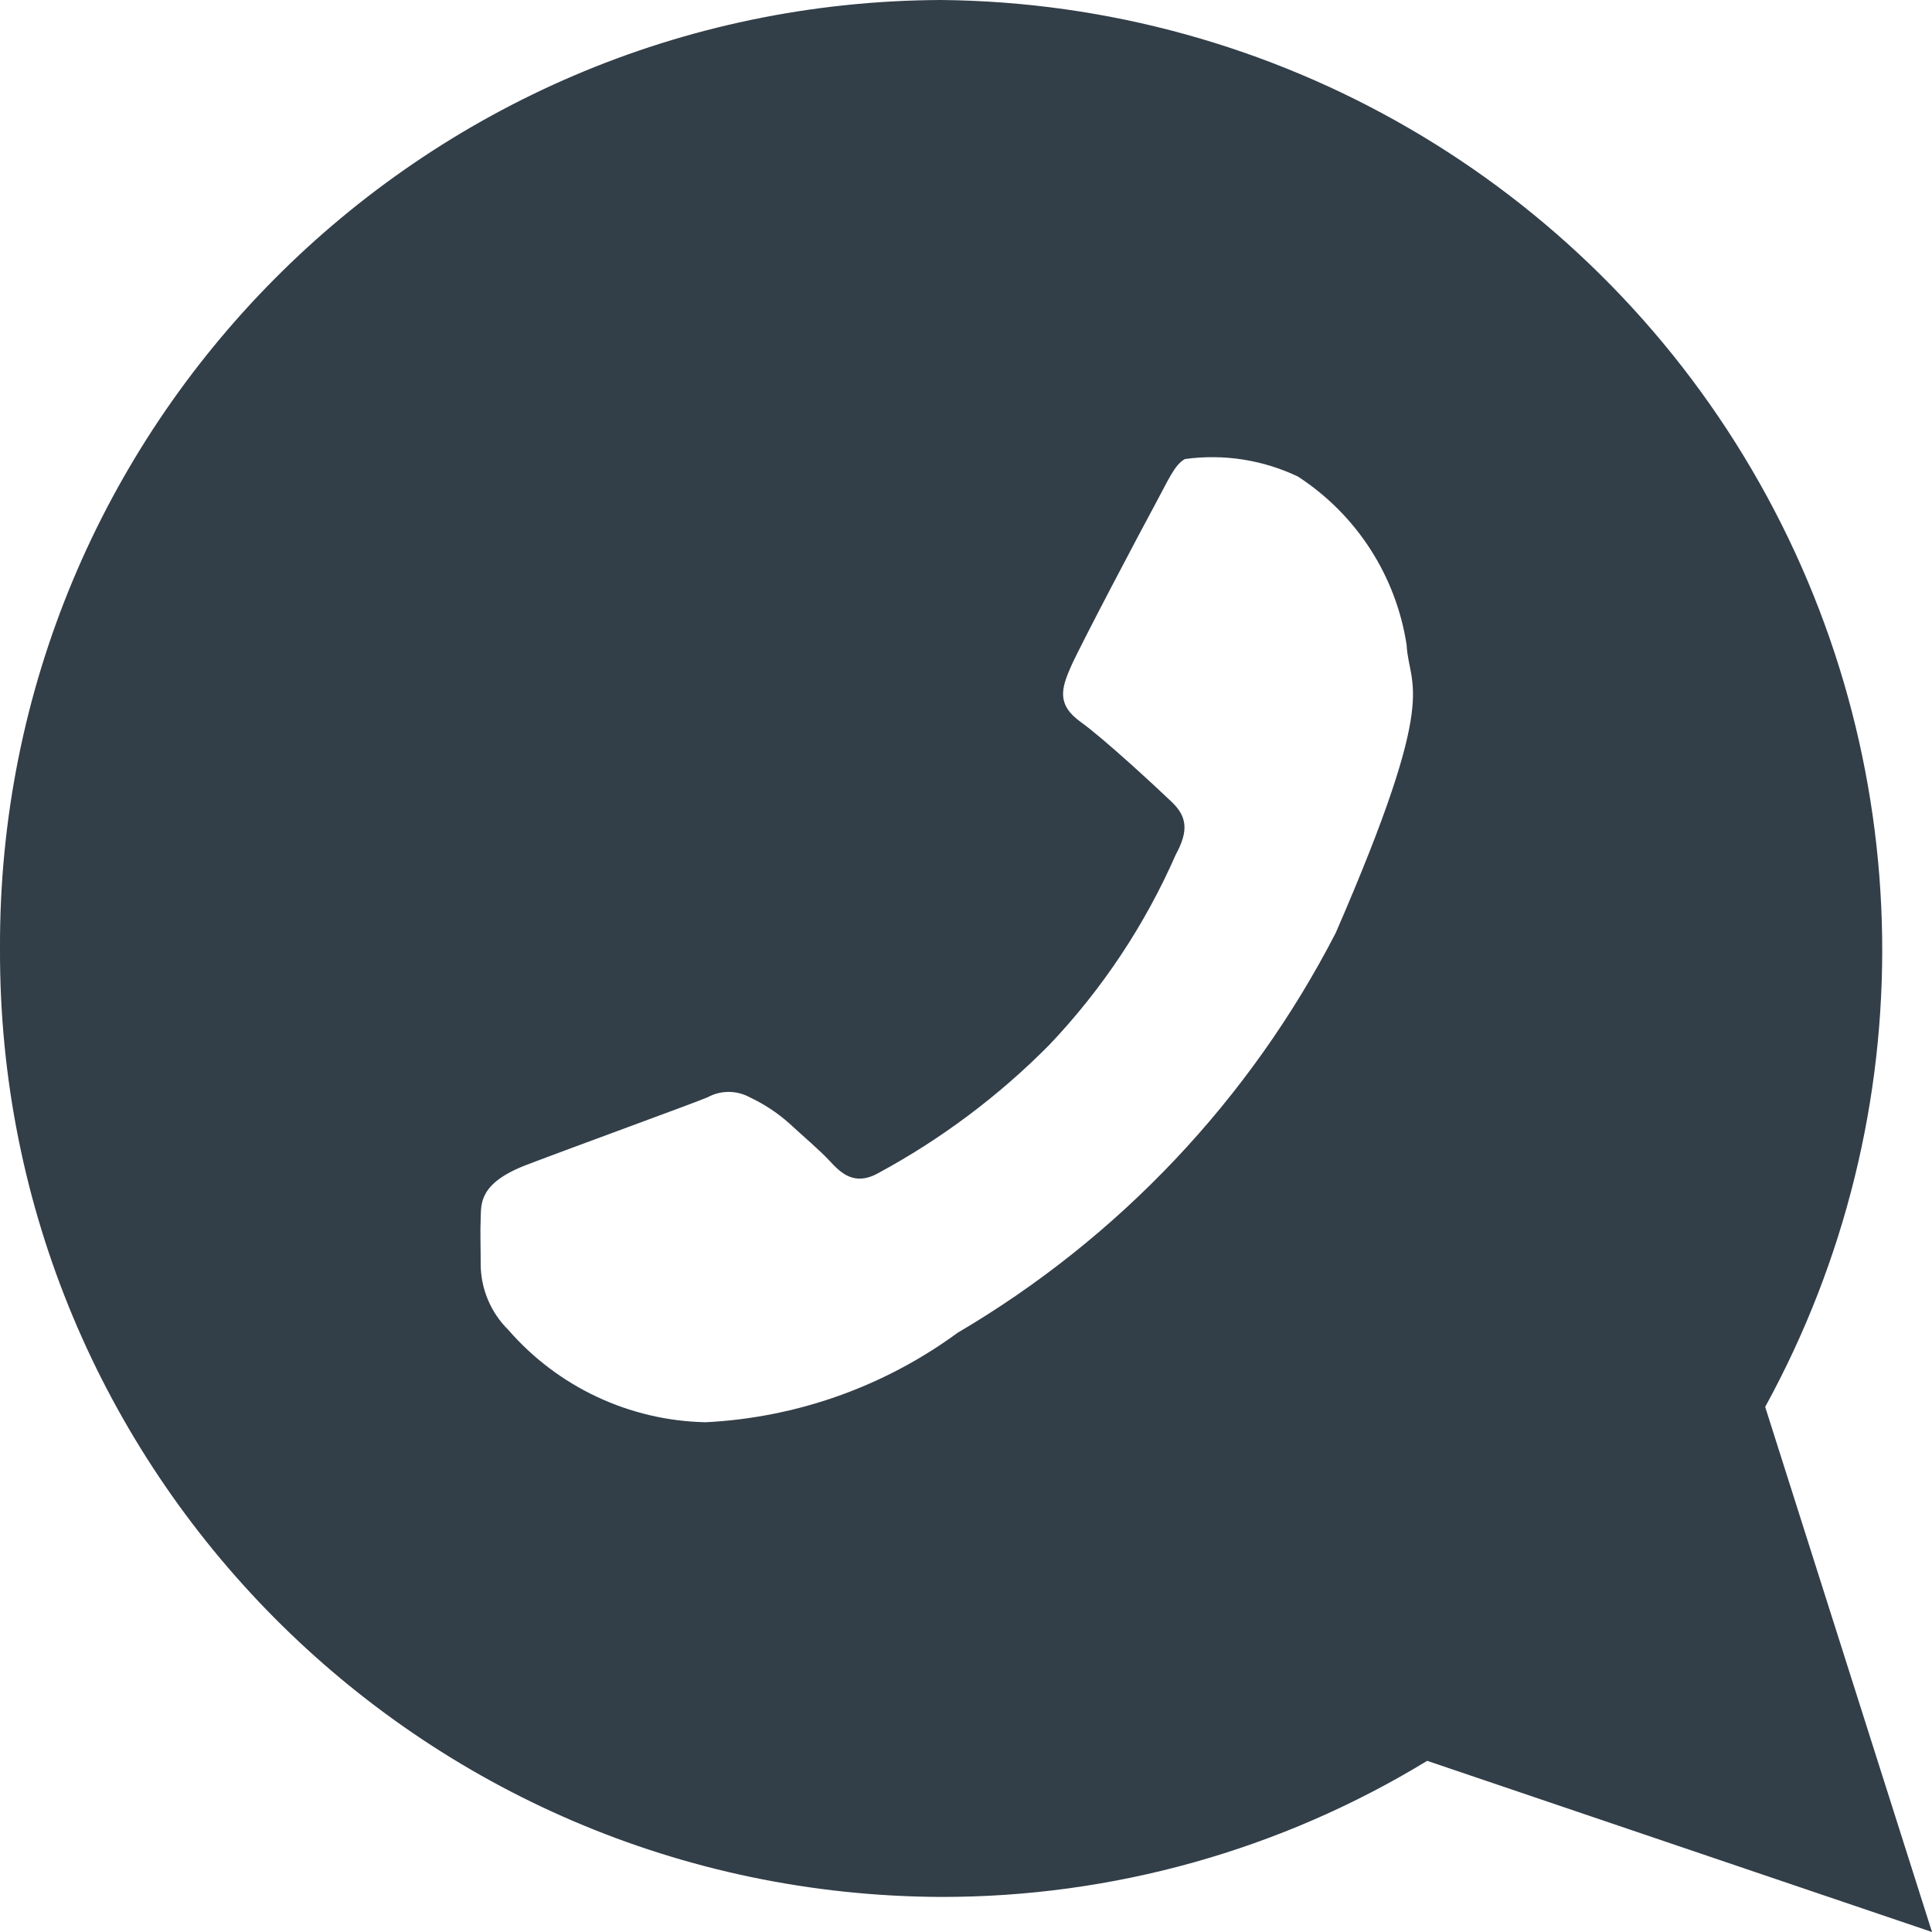
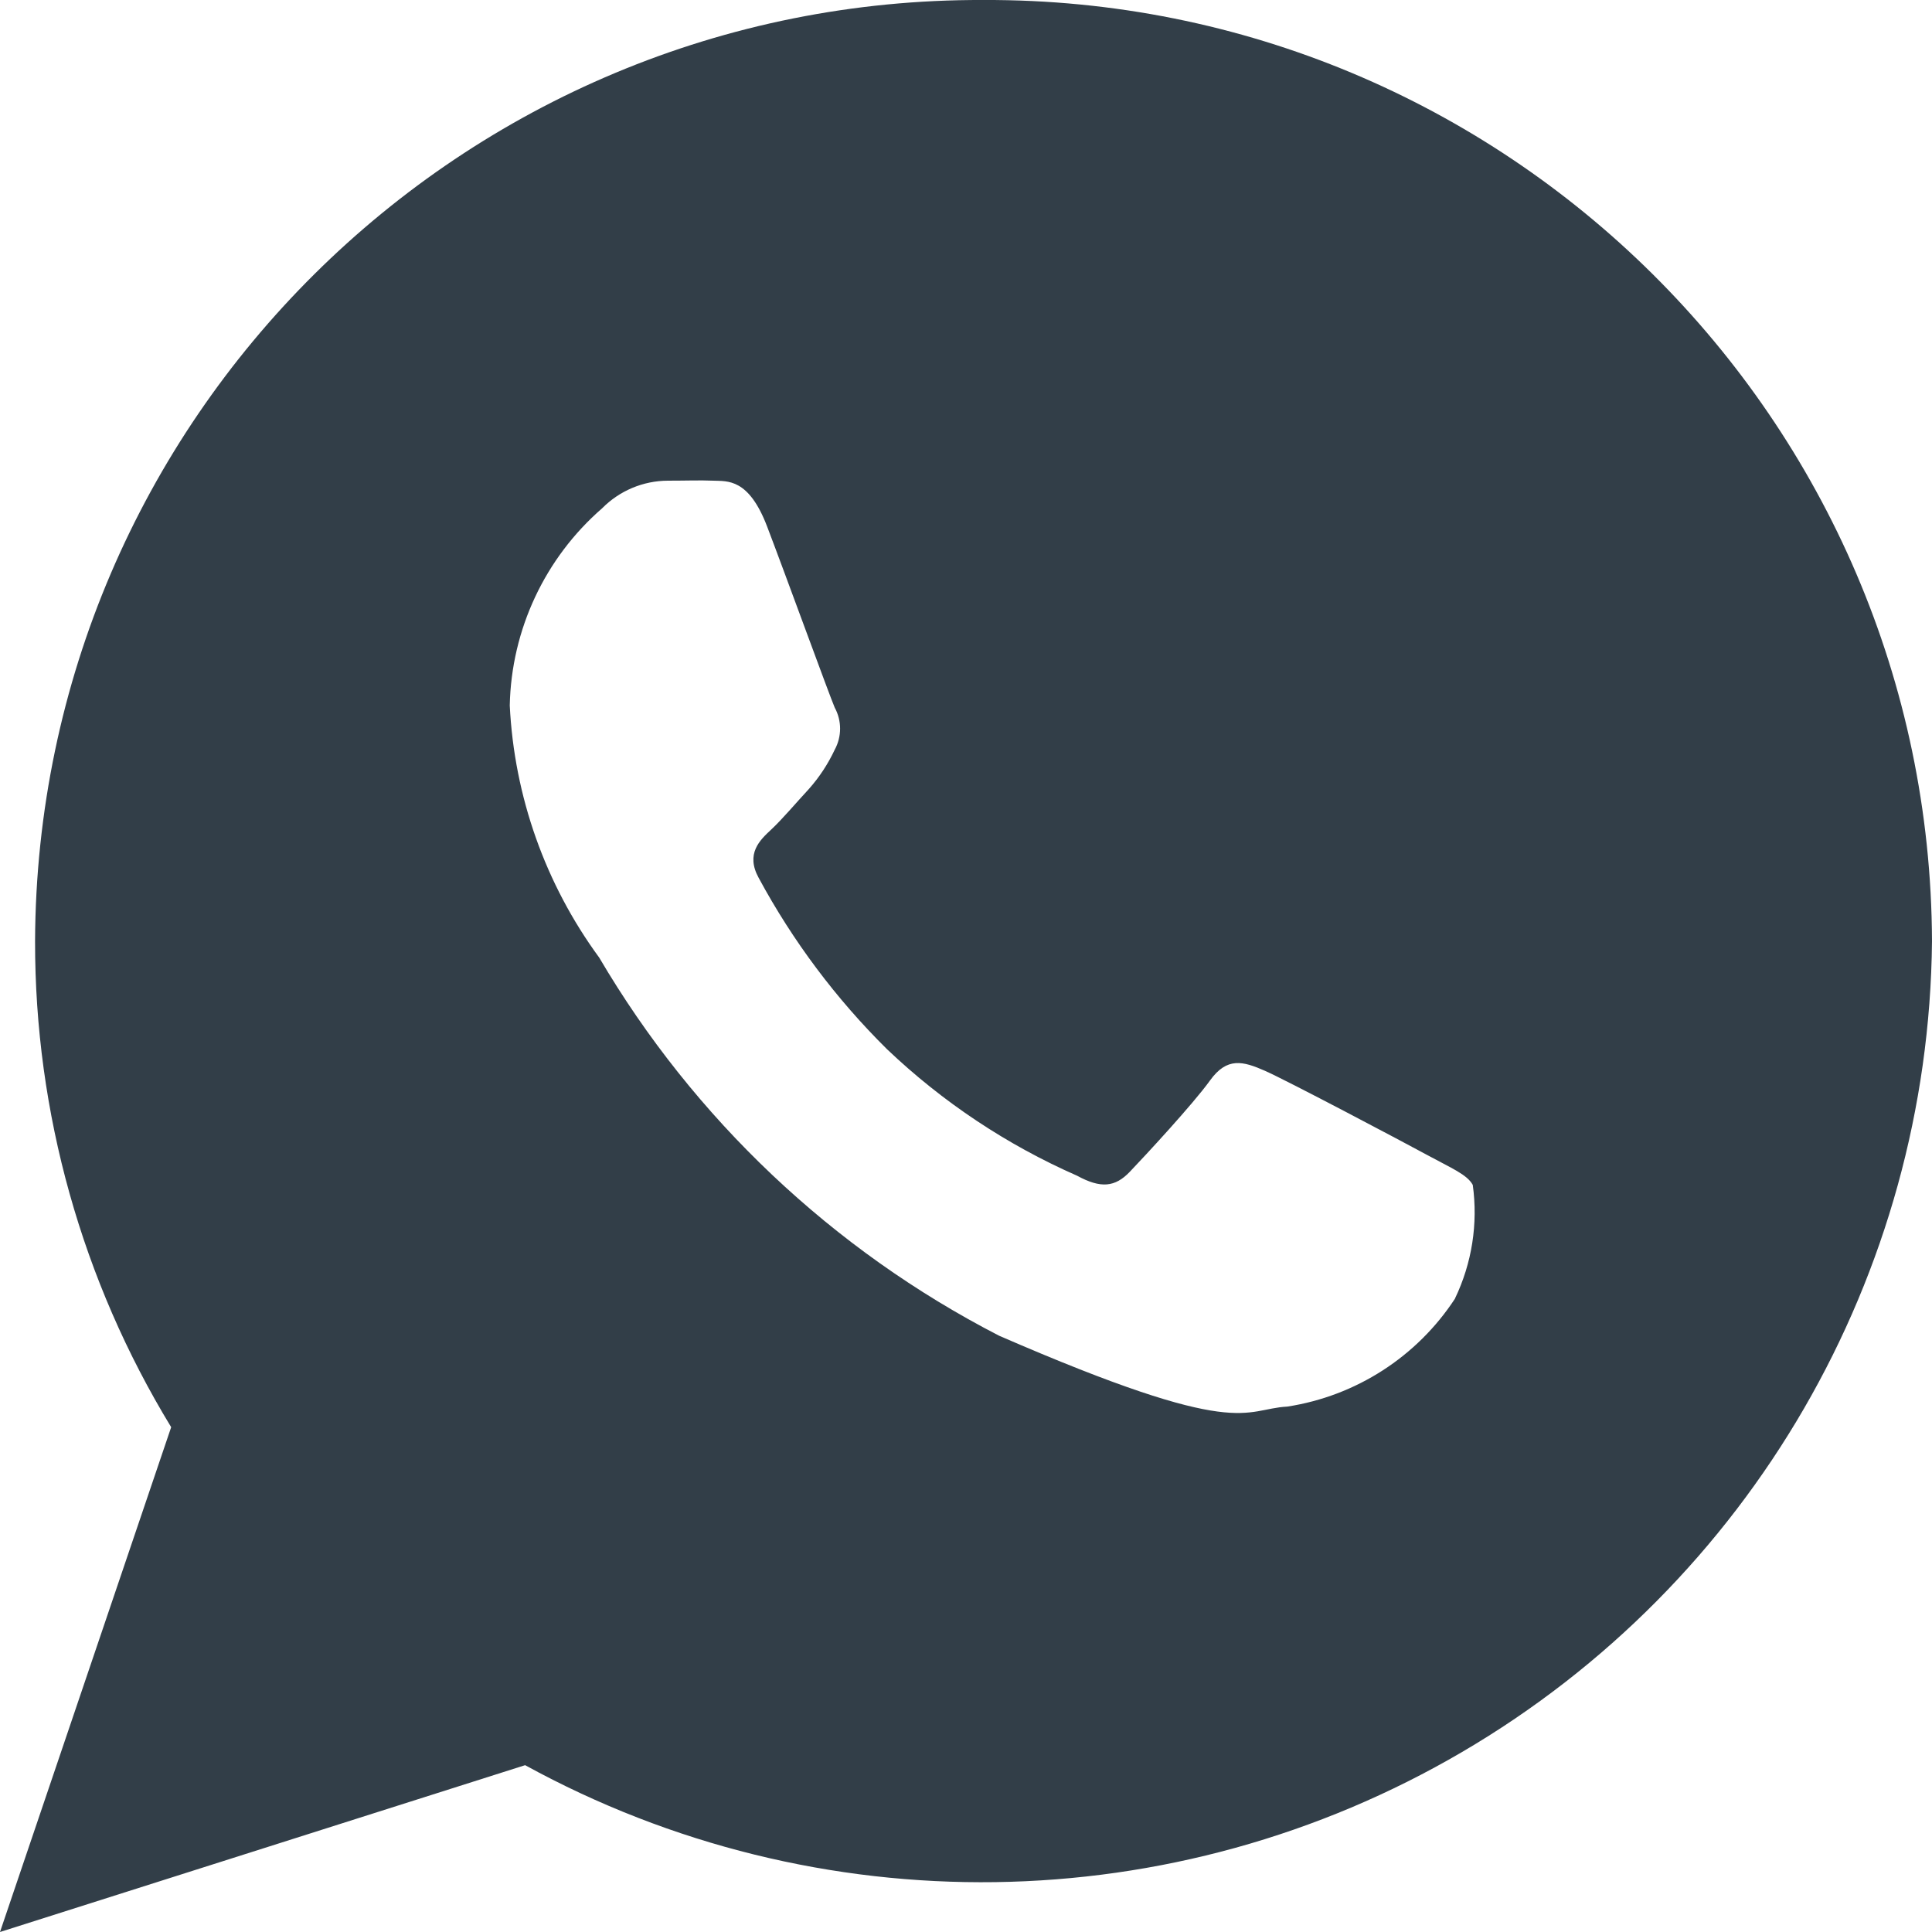
<svg xmlns="http://www.w3.org/2000/svg" width="20" height="20" viewBox="0 0 20 20">
-   <path id="whatsapp-Icon2" d="M12.431,2.25a9.781,9.781,0,0,0-9.818,9.743,9.642,9.642,0,0,0,1.409,5.031L2.25,22.25l5.436-1.727A9.835,9.835,0,0,0,22.25,11.993,9.781,9.781,0,0,0,12.431,2.25Zm4.882,13.442a2.536,2.536,0,0,1-1.737,1.119c-.46.024-.474.357-2.984-.734a10.244,10.244,0,0,1-4.139-3.914,4.815,4.815,0,0,1-.926-2.61,2.782,2.782,0,0,1,.956-2.041.962.962,0,0,1,.68-.286c.2,0,.326-.006.472,0S10,7.2,10.191,7.7s.645,1.748.7,1.875a.455.455,0,0,1,0,.436,1.705,1.705,0,0,1-.266.405c-.131.141-.276.314-.392.422s-.267.249-.129.5a7.513,7.513,0,0,0,1.329,1.774,6.85,6.85,0,0,0,1.969,1.309c.246.134.393.119.546-.041s.654-.7.83-.945.342-.2.569-.1,1.436.739,1.682.873.41.2.469.308A2.062,2.062,0,0,1,17.314,15.692Z" transform="translate(-2.25 22.25) rotate(-90)" fill="#323e48" />
+   <path id="whatsapp-Icon2" d="M12.431,2.25a9.781,9.781,0,0,0-9.818,9.743,9.642,9.642,0,0,0,1.409,5.031L2.25,22.25l5.436-1.727a9.835,9.835,0,0,0,14.564-8.53A9.781,9.781,0,0,0,12.431,2.25Zm4.882,13.442a2.536,2.536,0,0,1-1.737,1.119c-.46.024-.474.357-2.984-.734a10.244,10.244,0,0,1-4.139-3.914,4.815,4.815,0,0,1-.926-2.61,2.782,2.782,0,0,1,.956-2.041.962.962,0,0,1,.68-.286c.2,0,.326-.006.472,0S10,7.2,10.191,7.7s.645,1.748.7,1.875a.455.455,0,0,1,0,.436,1.7,1.7,0,0,1-.266.405c-.131.141-.276.314-.392.422s-.267.249-.129.5a7.513,7.513,0,0,0,1.329,1.774A6.85,6.85,0,0,0,13.4,14.421c.246.134.393.119.546-.041s.654-.7.83-.945.342-.2.569-.1,1.436.739,1.682.873.41.2.469.308a2.062,2.062,0,0,1-.184,1.176Z" transform="translate(-2.25 -2.25)" fill="#323e48" />
</svg>
